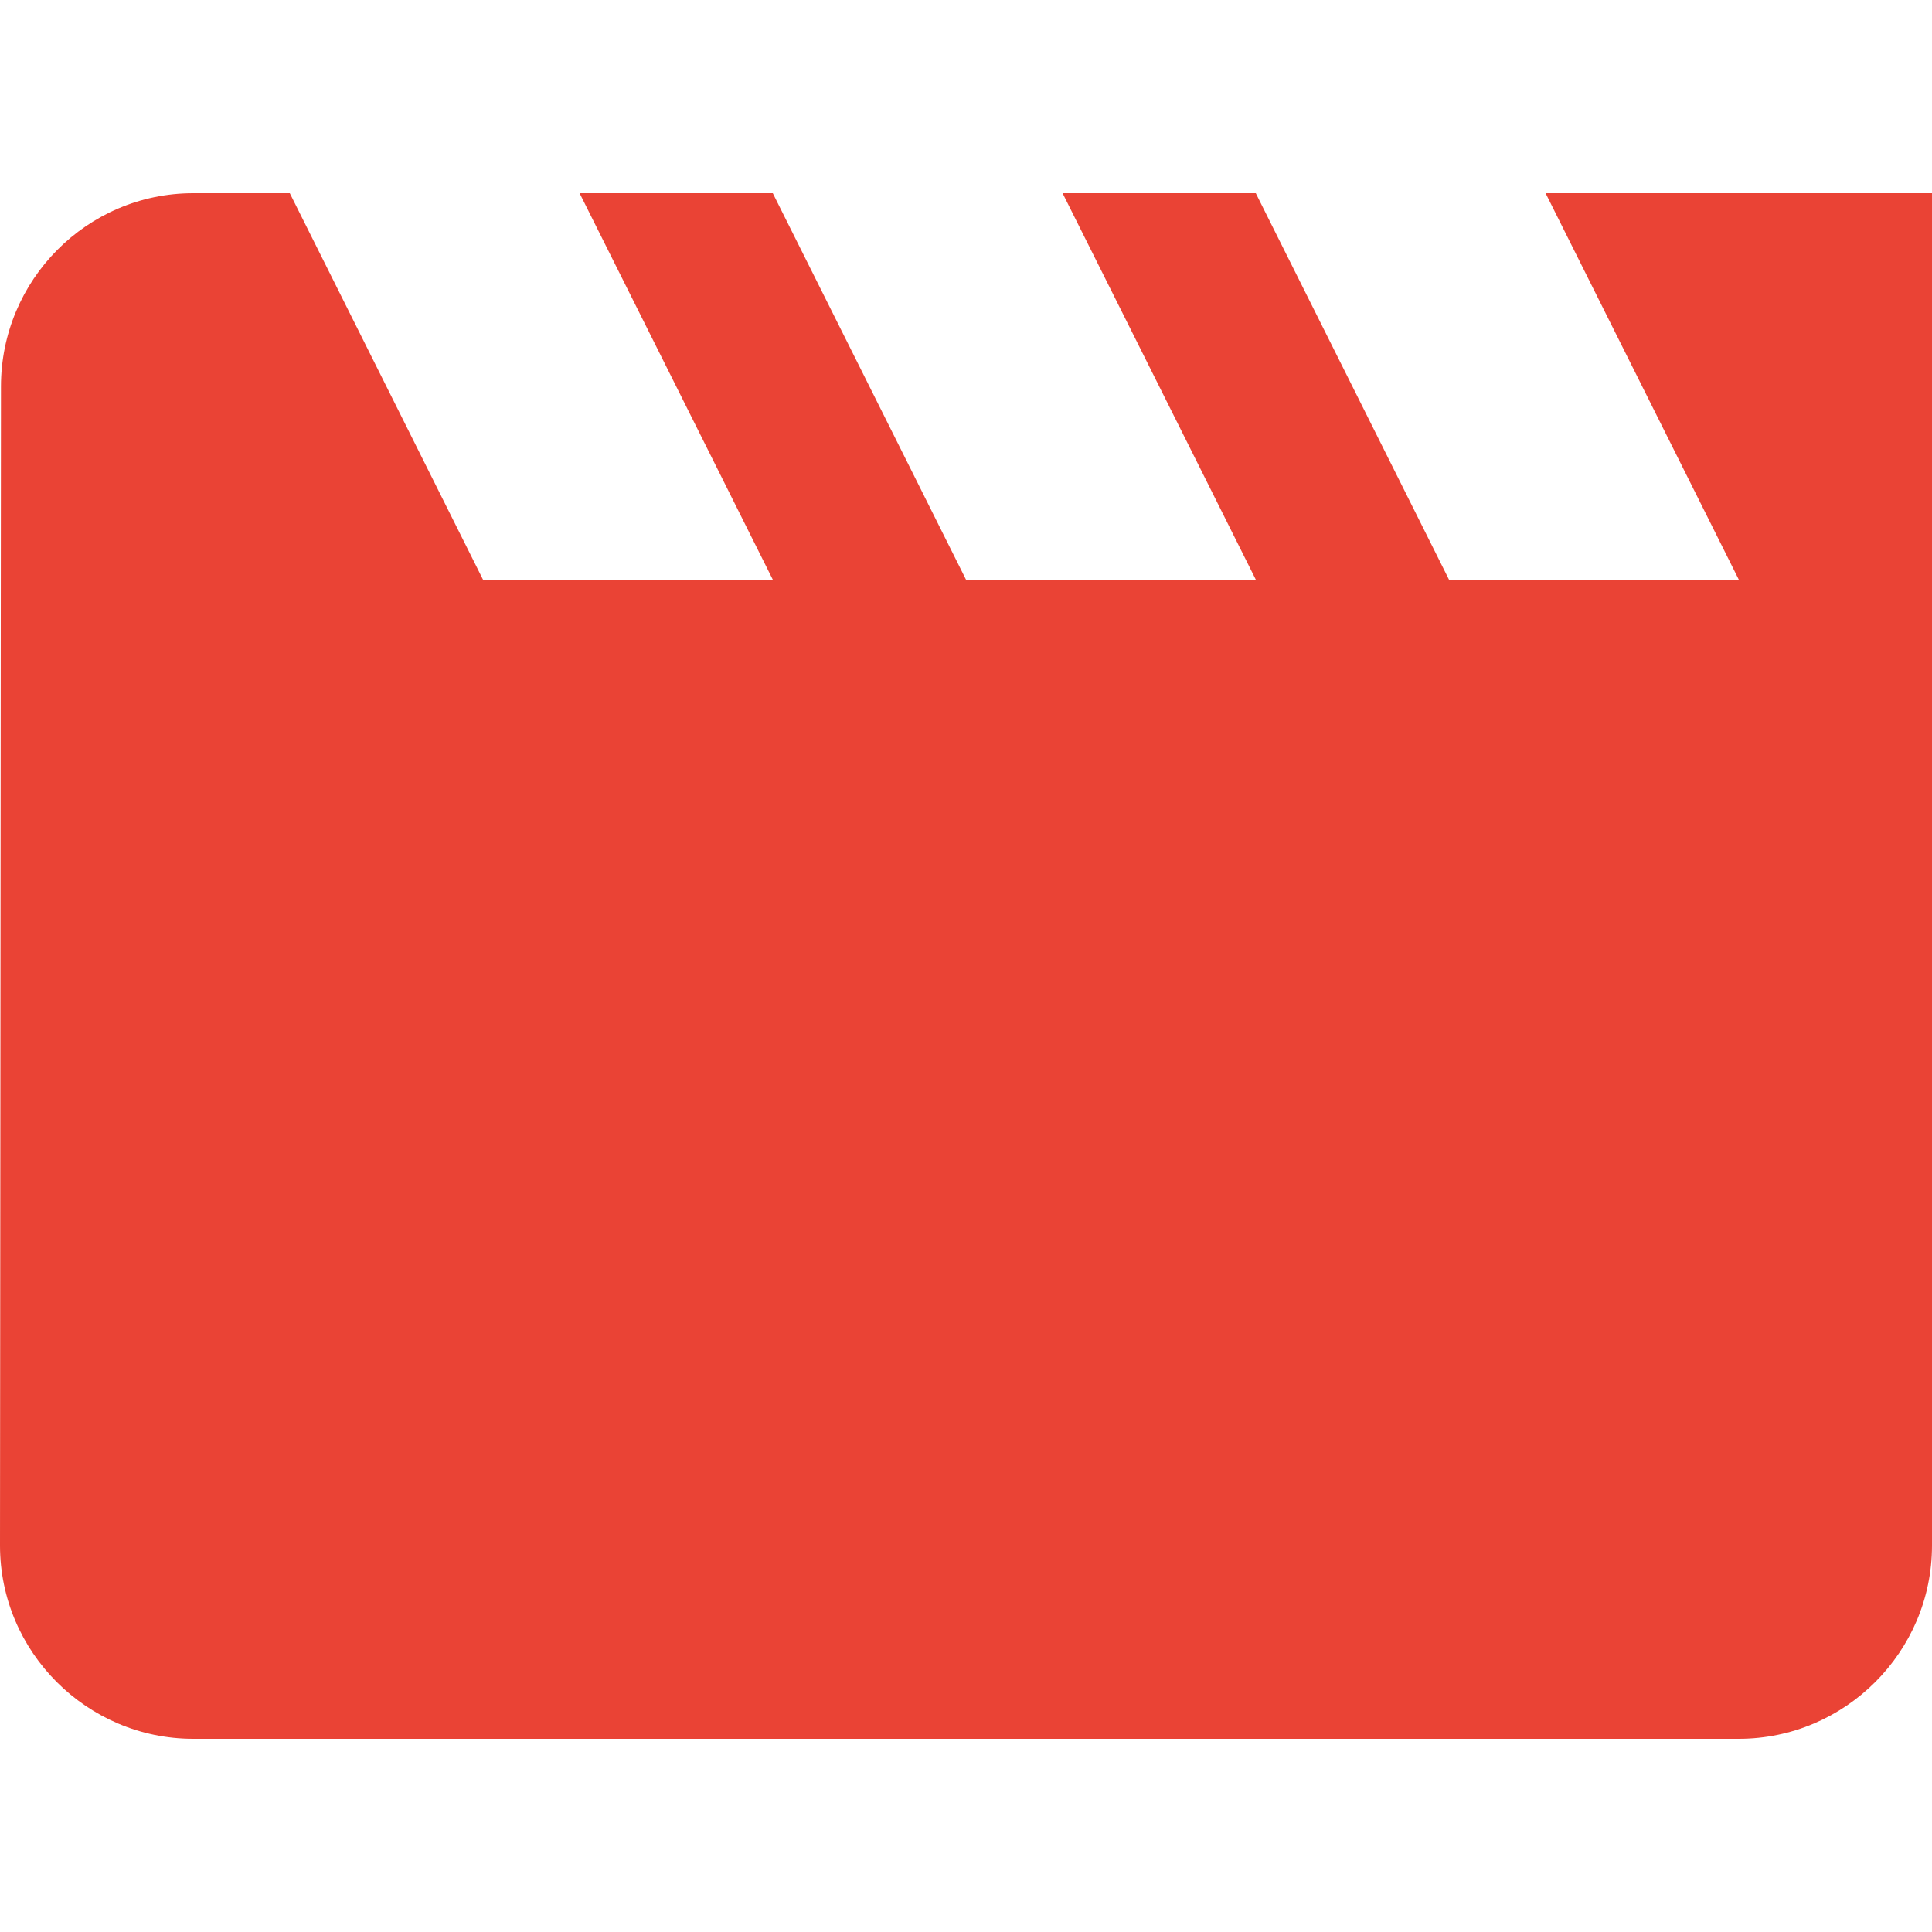
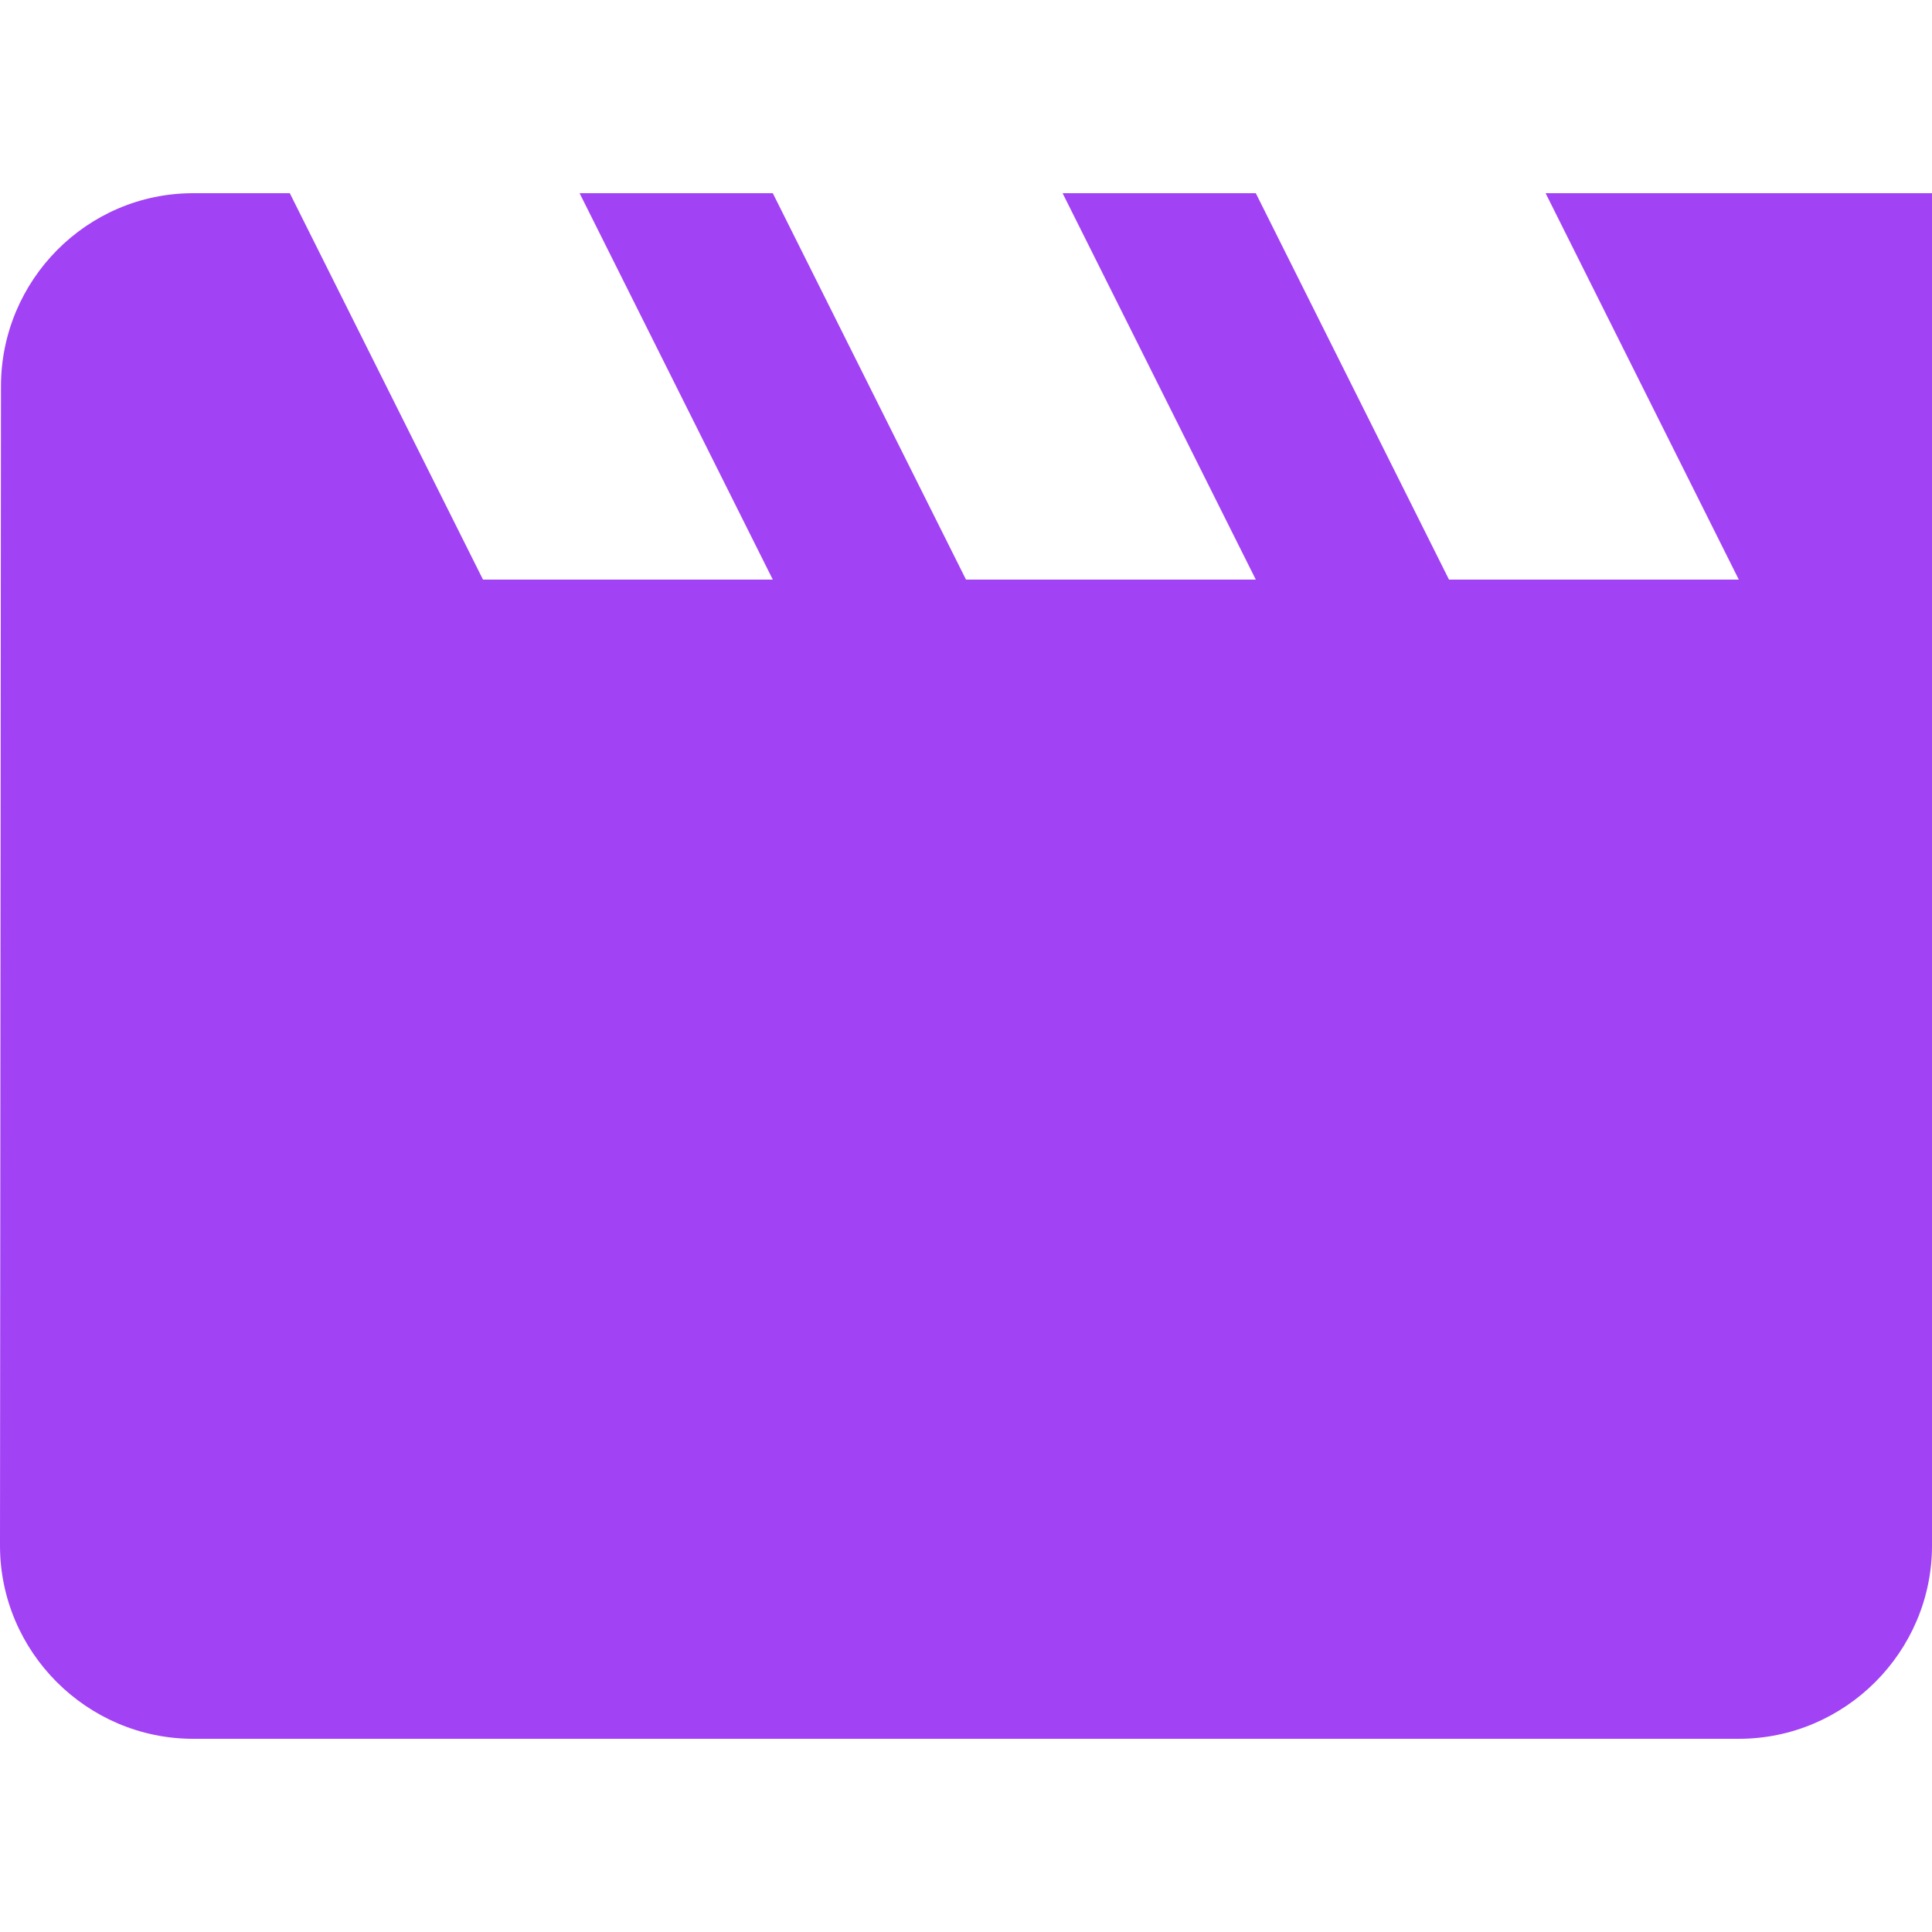
- <svg xmlns="http://www.w3.org/2000/svg" height="24" width="24" viewBox="2 4 20 16" fill="rgb(234, 67, 53)" focusable="false">
+ <svg xmlns="http://www.w3.org/2000/svg" height="24" width="24" viewBox="2 4 20 16" fill="rgb(161, 66, 244)" focusable="false">
  <path d="M18 4l2 4h-3l-2-4h-2l2 4h-3l-2-4H8l2 4H7L5 4H4c-1.1 0-1.99.9-1.99 2L2 18c0 1.1.9 2 2 2h16c1.1 0 2-.9 2-2V4h-4z" />
  <path d="M0 0h24v24H0z" fill="none" />
</svg>
